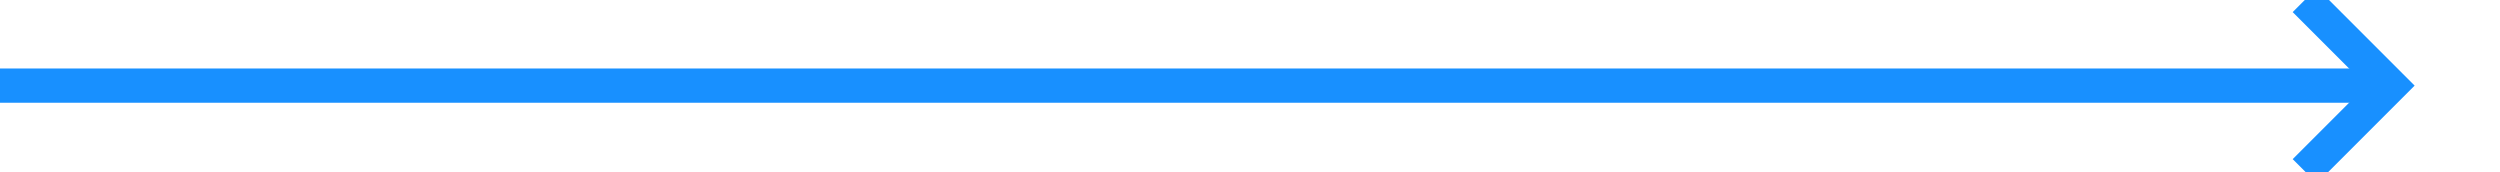
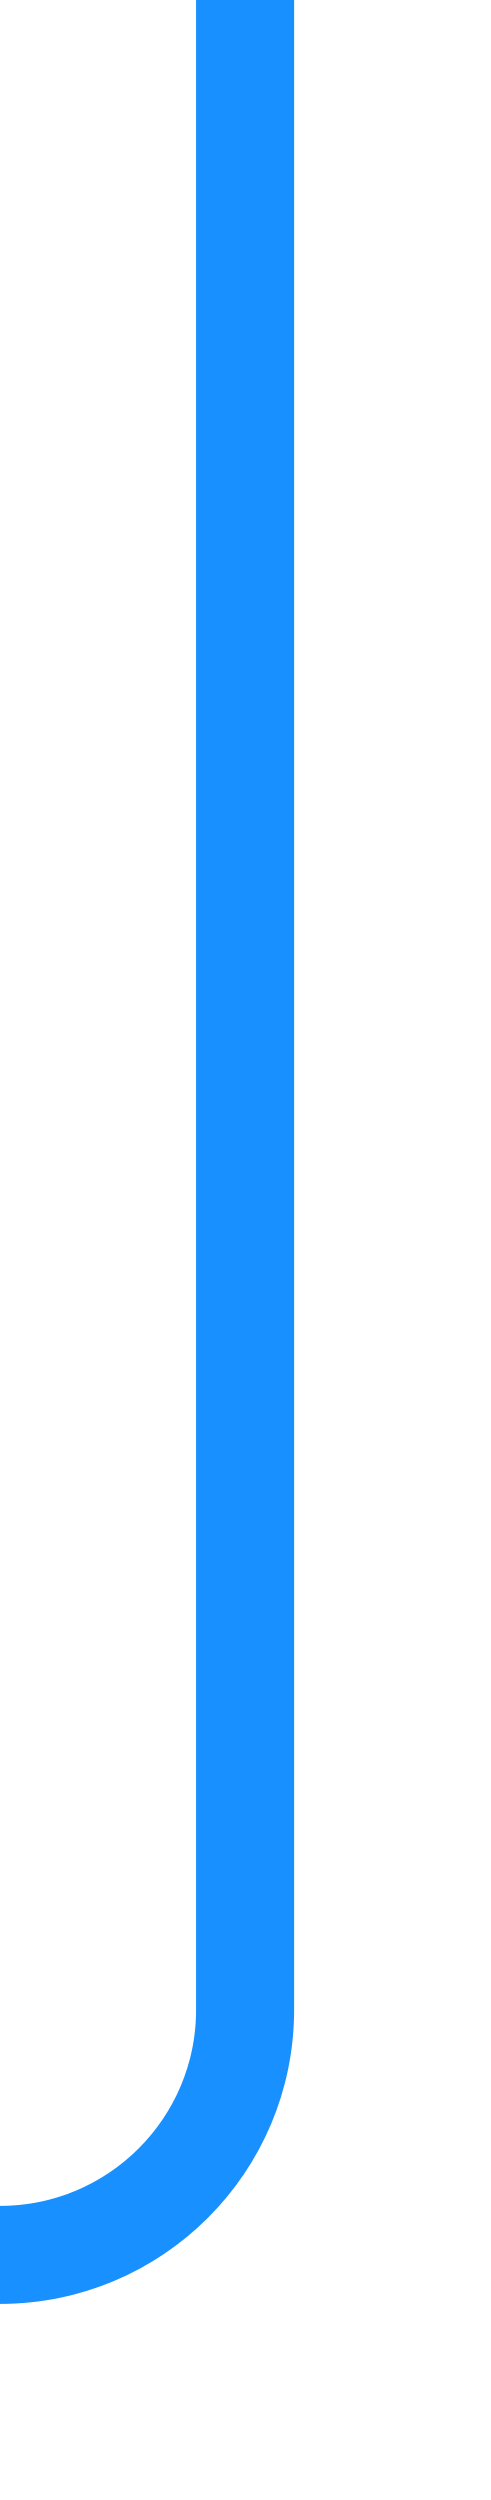
- <svg xmlns="http://www.w3.org/2000/svg" version="1.1" width="146px" height="10px" preserveAspectRatio="xMinYMid meet" viewBox="1002 90  146 8">
-   <path d="M 1002 94  L 1141 94  " stroke-width="2" stroke="#1890ff" fill="none" />
-   <path d="M 1135.893 89.707  L 1140.186 94  L 1135.893 98.293  L 1137.307 99.707  L 1142.307 94.707  L 1143.014 94  L 1142.307 93.293  L 1137.307 88.293  L 1135.893 89.707  Z " fill-rule="nonzero" fill="#1890ff" stroke="none" />
+ <svg xmlns="http://www.w3.org/2000/svg" version="1.1" width="10px" height="51px" preserveAspectRatio="xMidYMin meet" viewBox="948 124  8 51">
+   <path d="M 952 124  L 952 165  A 5 5 0 0 1 947 170 L 717 170  A 5 5 0 0 0 712 175 L 712 217  " stroke-width="2" stroke="#1890ff" fill="none" />
+   <path d="M 716.293 211.893  L 712 216.186  L 707.707 211.893  L 706.293 213.307  L 711.293 218.307  L 712 219.014  L 712.707 218.307  L 717.707 213.307  L 716.293 211.893  Z " fill-rule="nonzero" fill="#1890ff" stroke="none" />
</svg>
